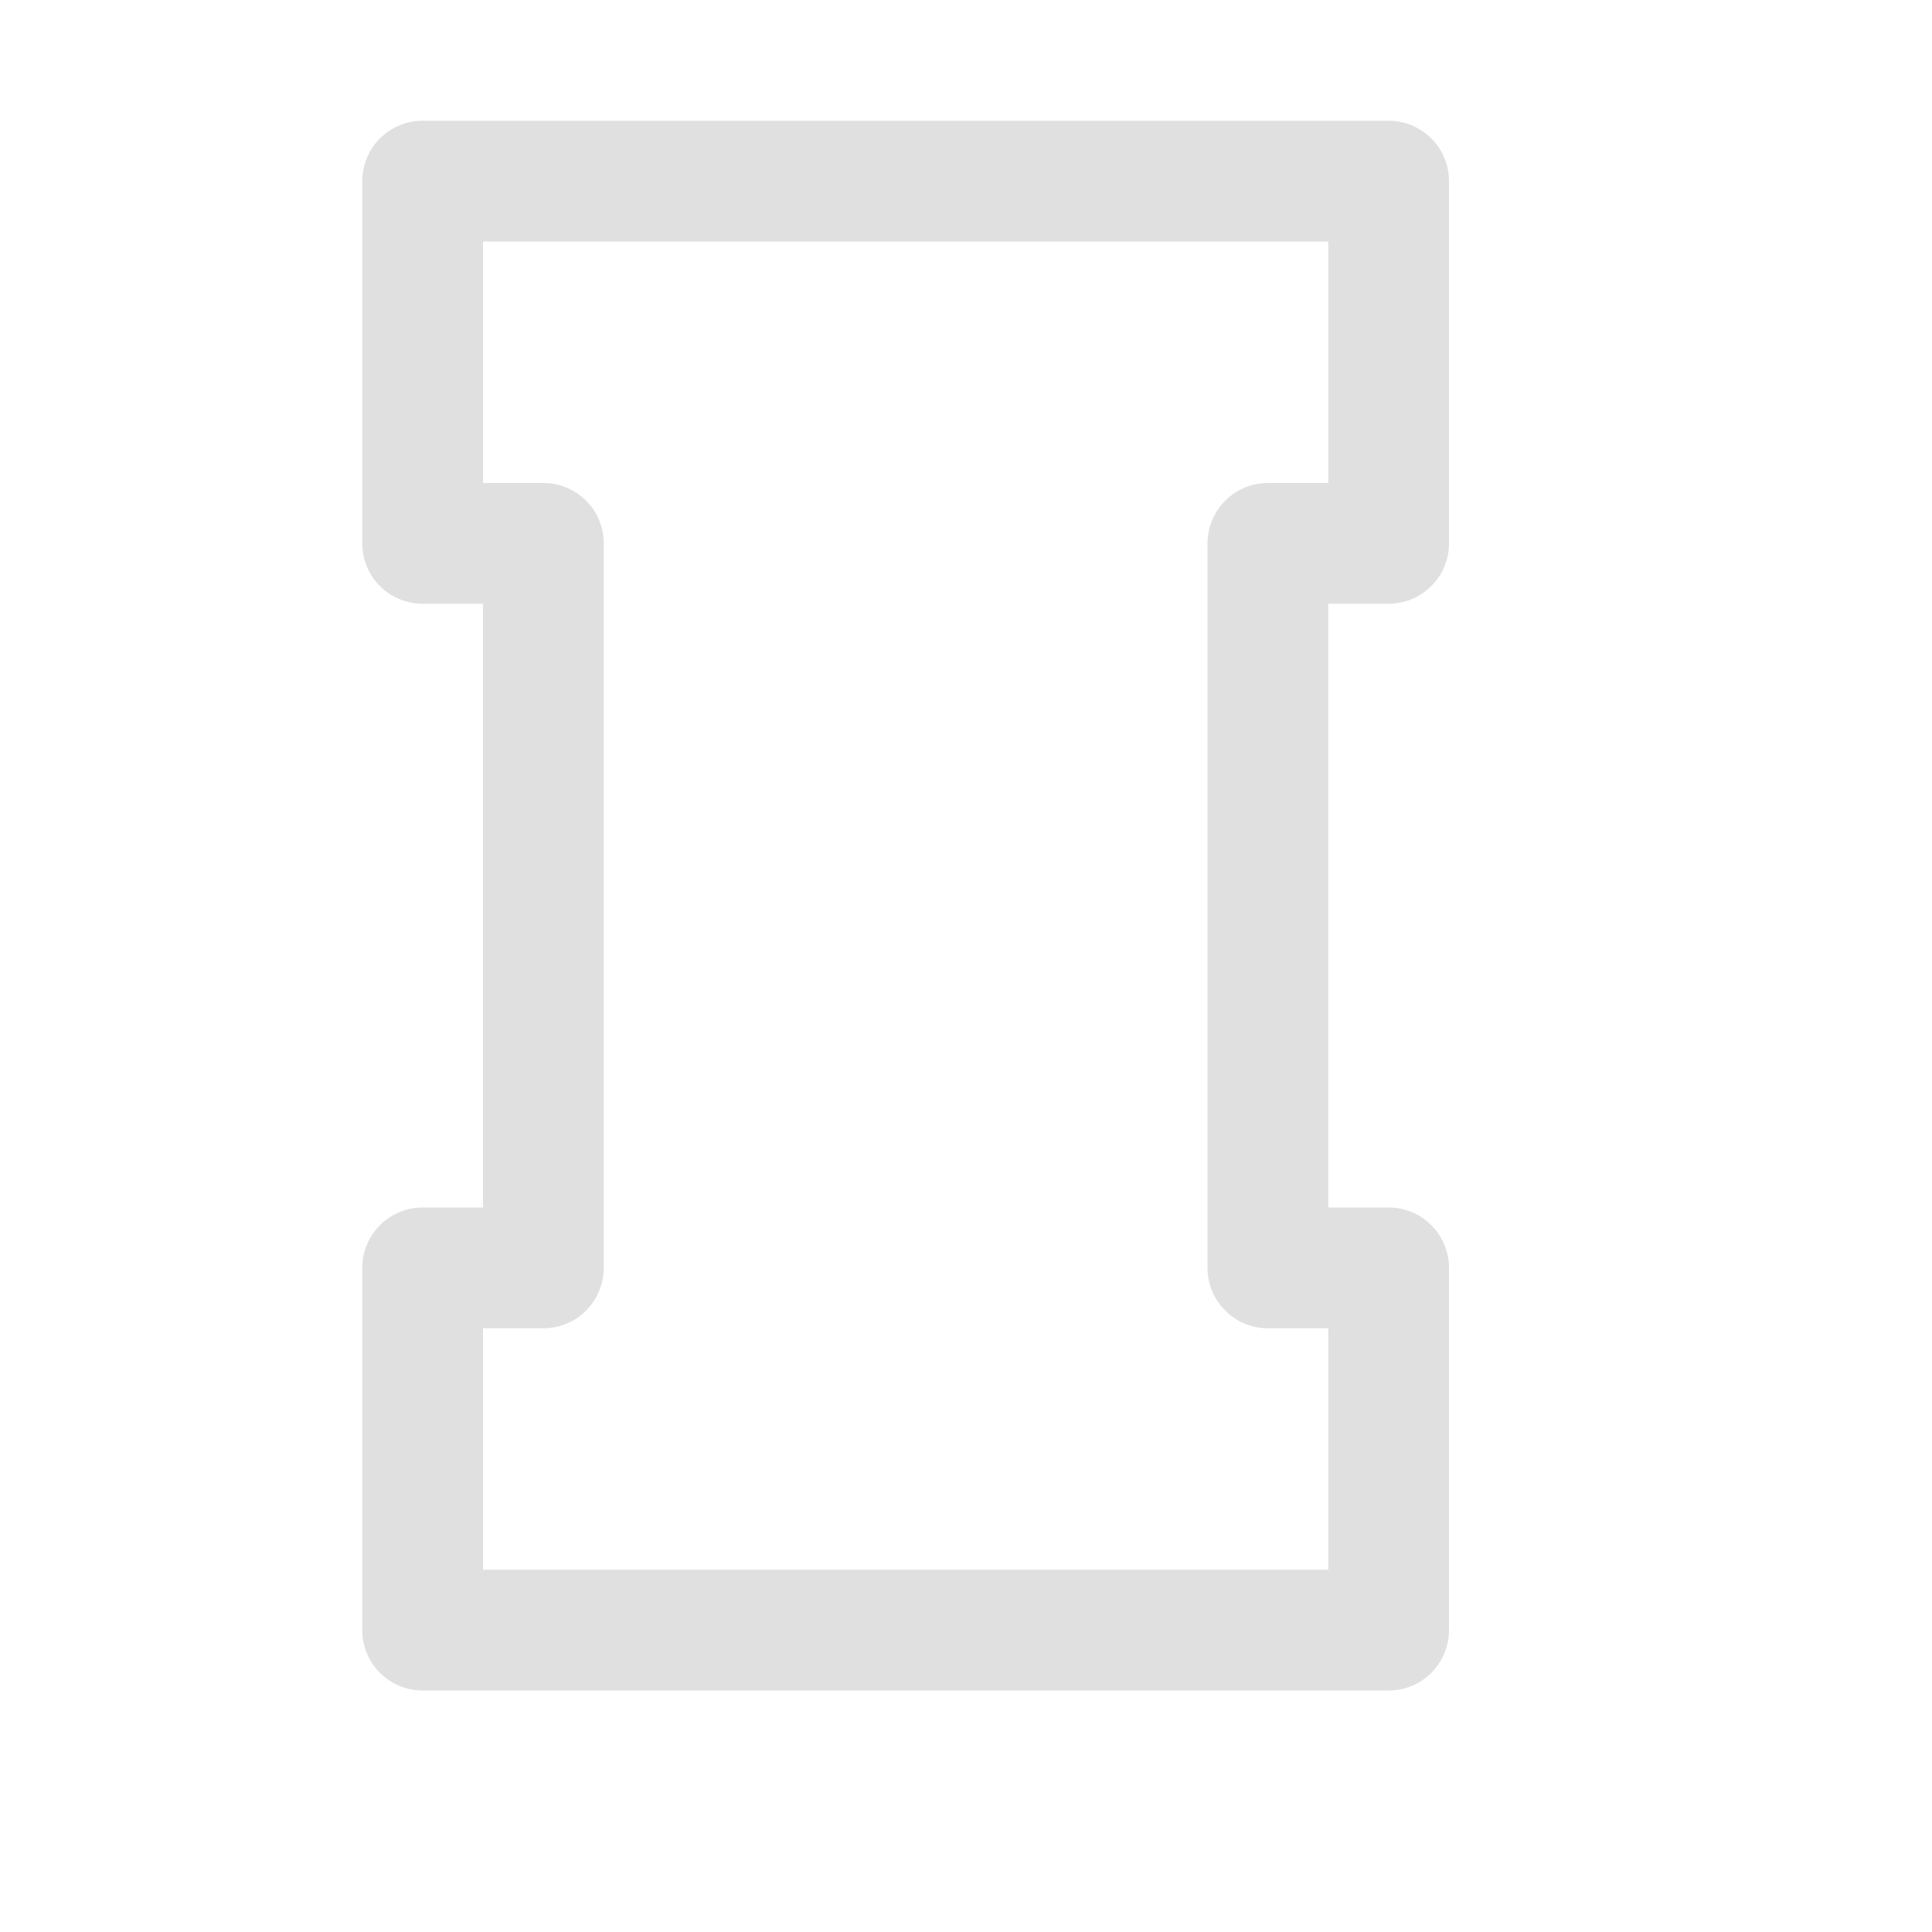
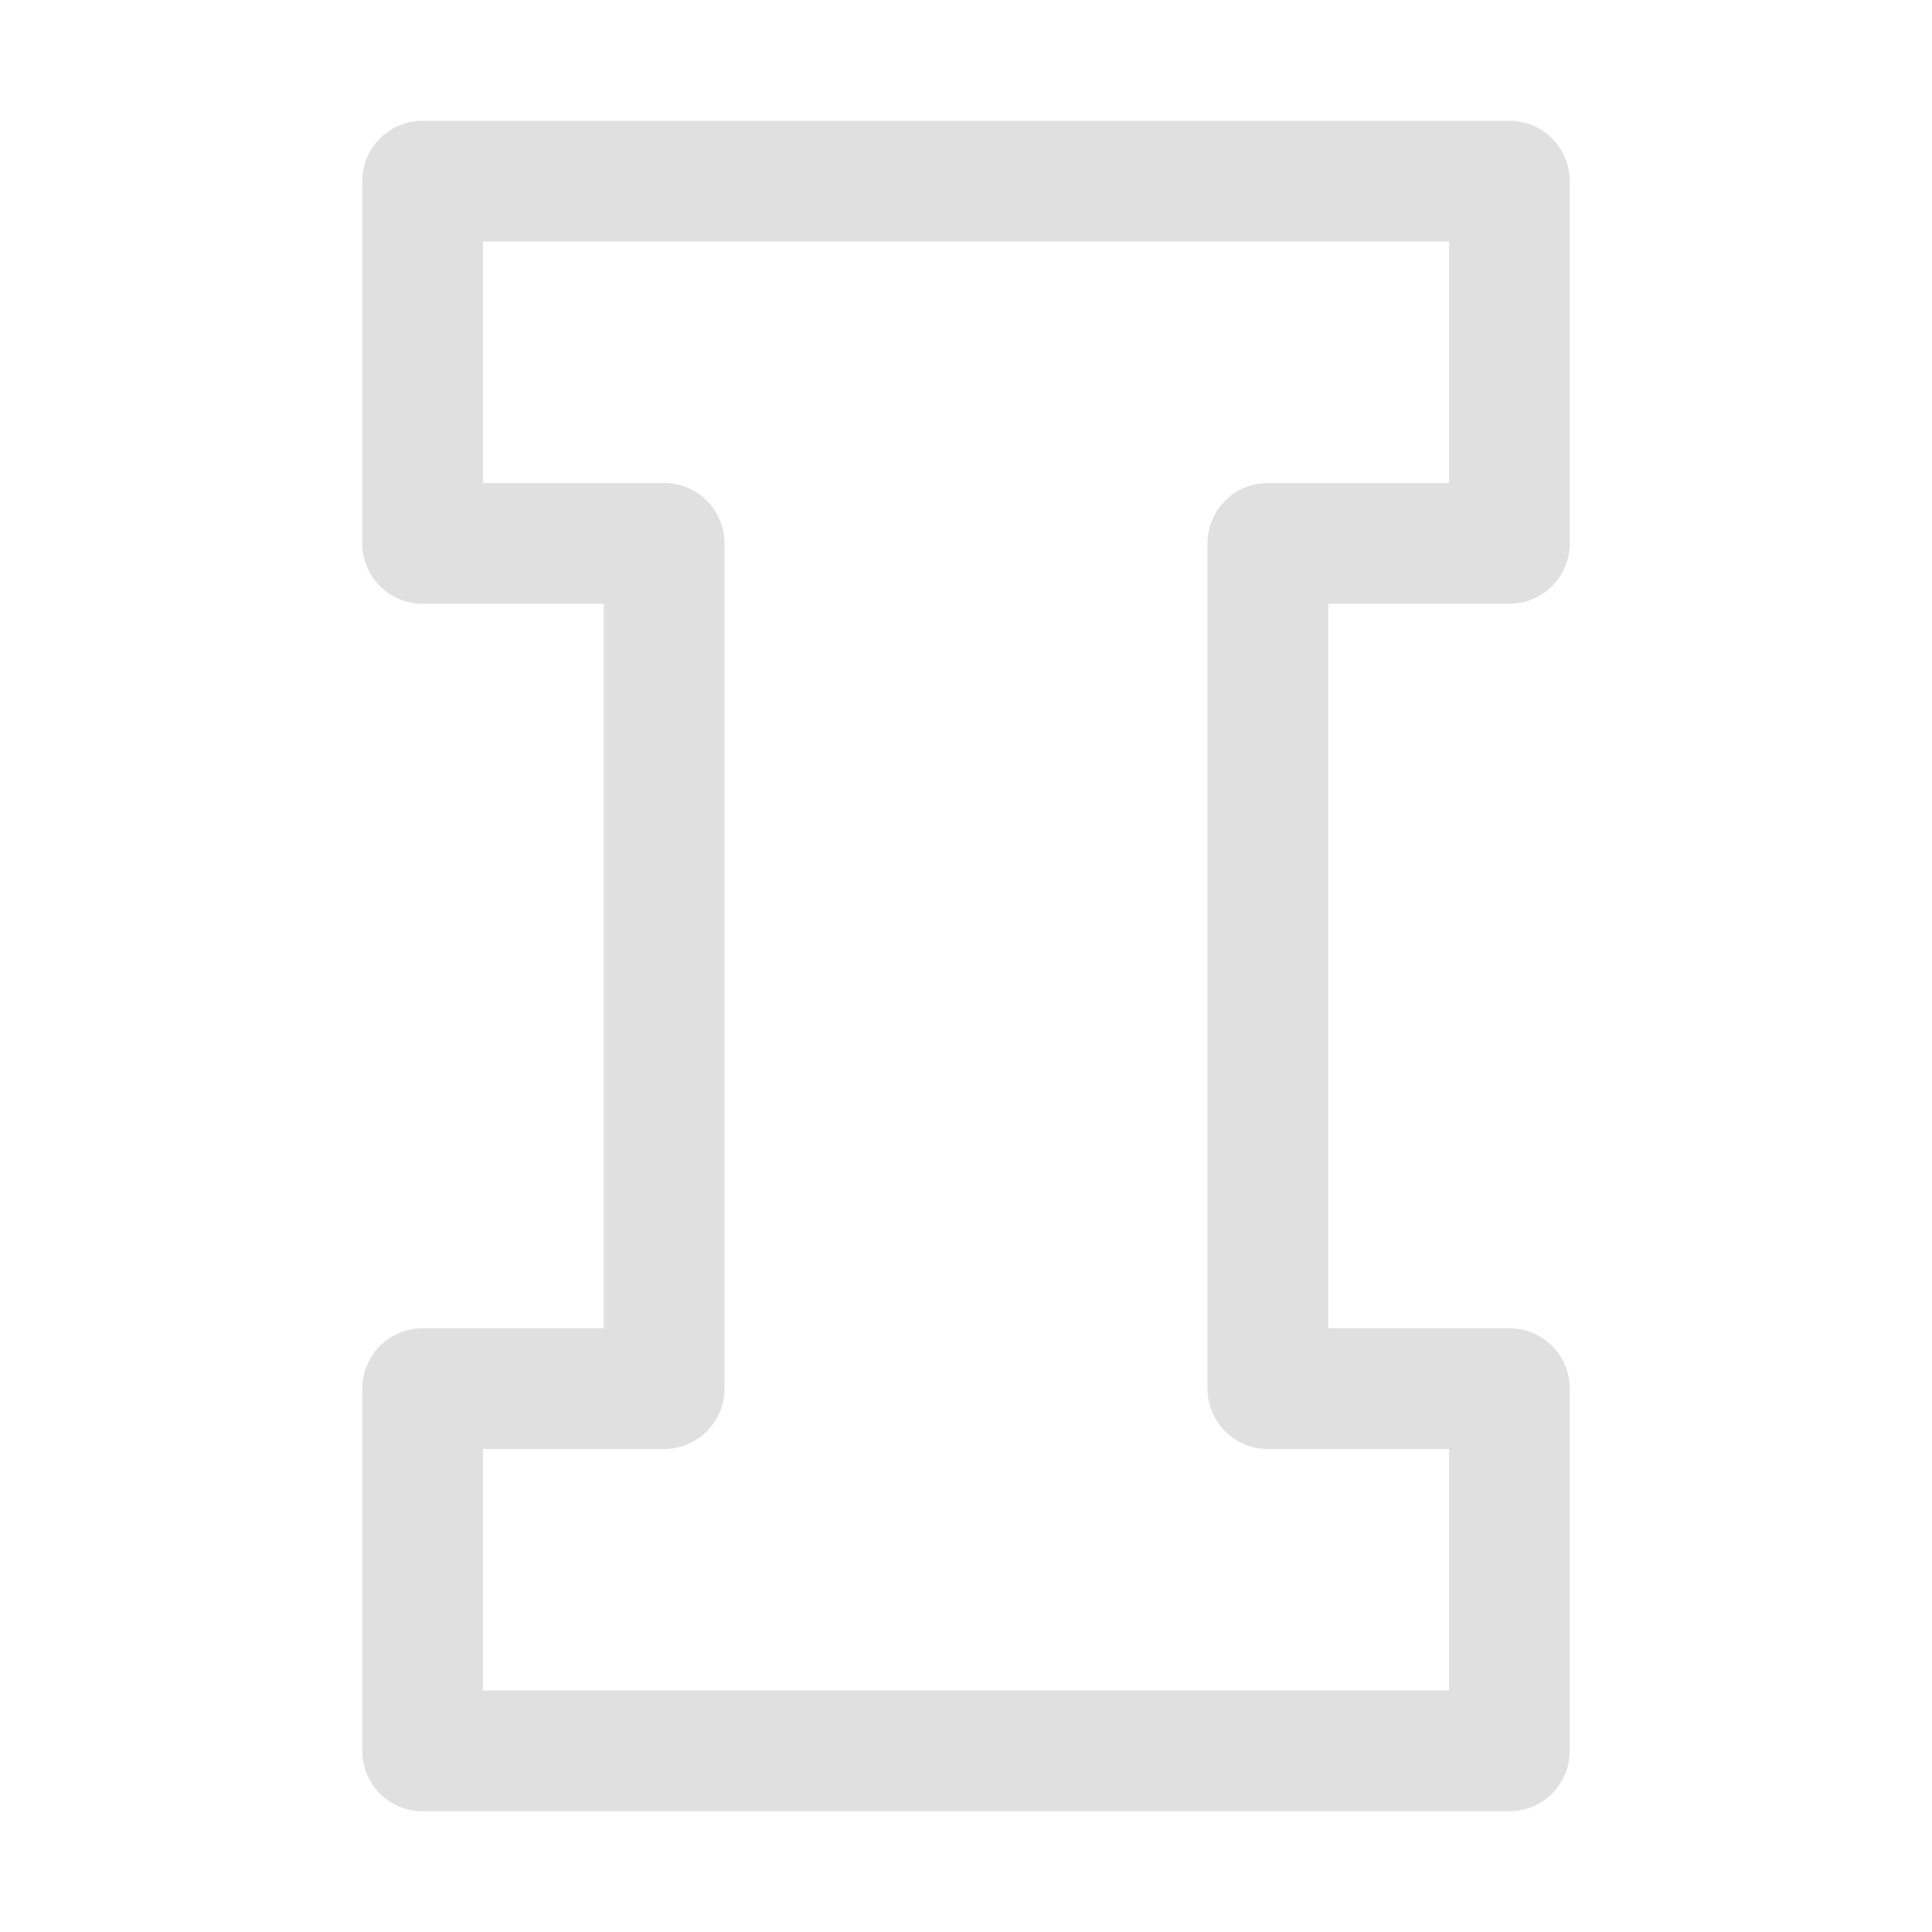
<svg xmlns="http://www.w3.org/2000/svg" width="16" height="16" viewBox="0 0 16 16">
-   <path fill="none" stroke="#e0e0e0" stroke-width="1" stroke-linecap="round" stroke-linejoin="round" d="M3.5 1.5L11.5 1.5L11.5 4.5L10.5 4.5L10.5 10.5L11.5 10.5L11.5 13.5L3.5 13.5L3.5 10.5L4.5 10.5L4.5 4.5L3.5 4.5Z" />
+   <path fill="none" stroke="#e0e0e0" stroke-width="1" stroke-linecap="round" stroke-linejoin="round" d="M3.5 1.5L12.5 1.5L12.5 4.5L10.5 4.5L10.5 11.5L12.5 11.5L12.5 14.5L3.5 14.5L3.5 11.5L5.5 11.5L5.5 4.5L3.5 4.5Z" />
</svg>
